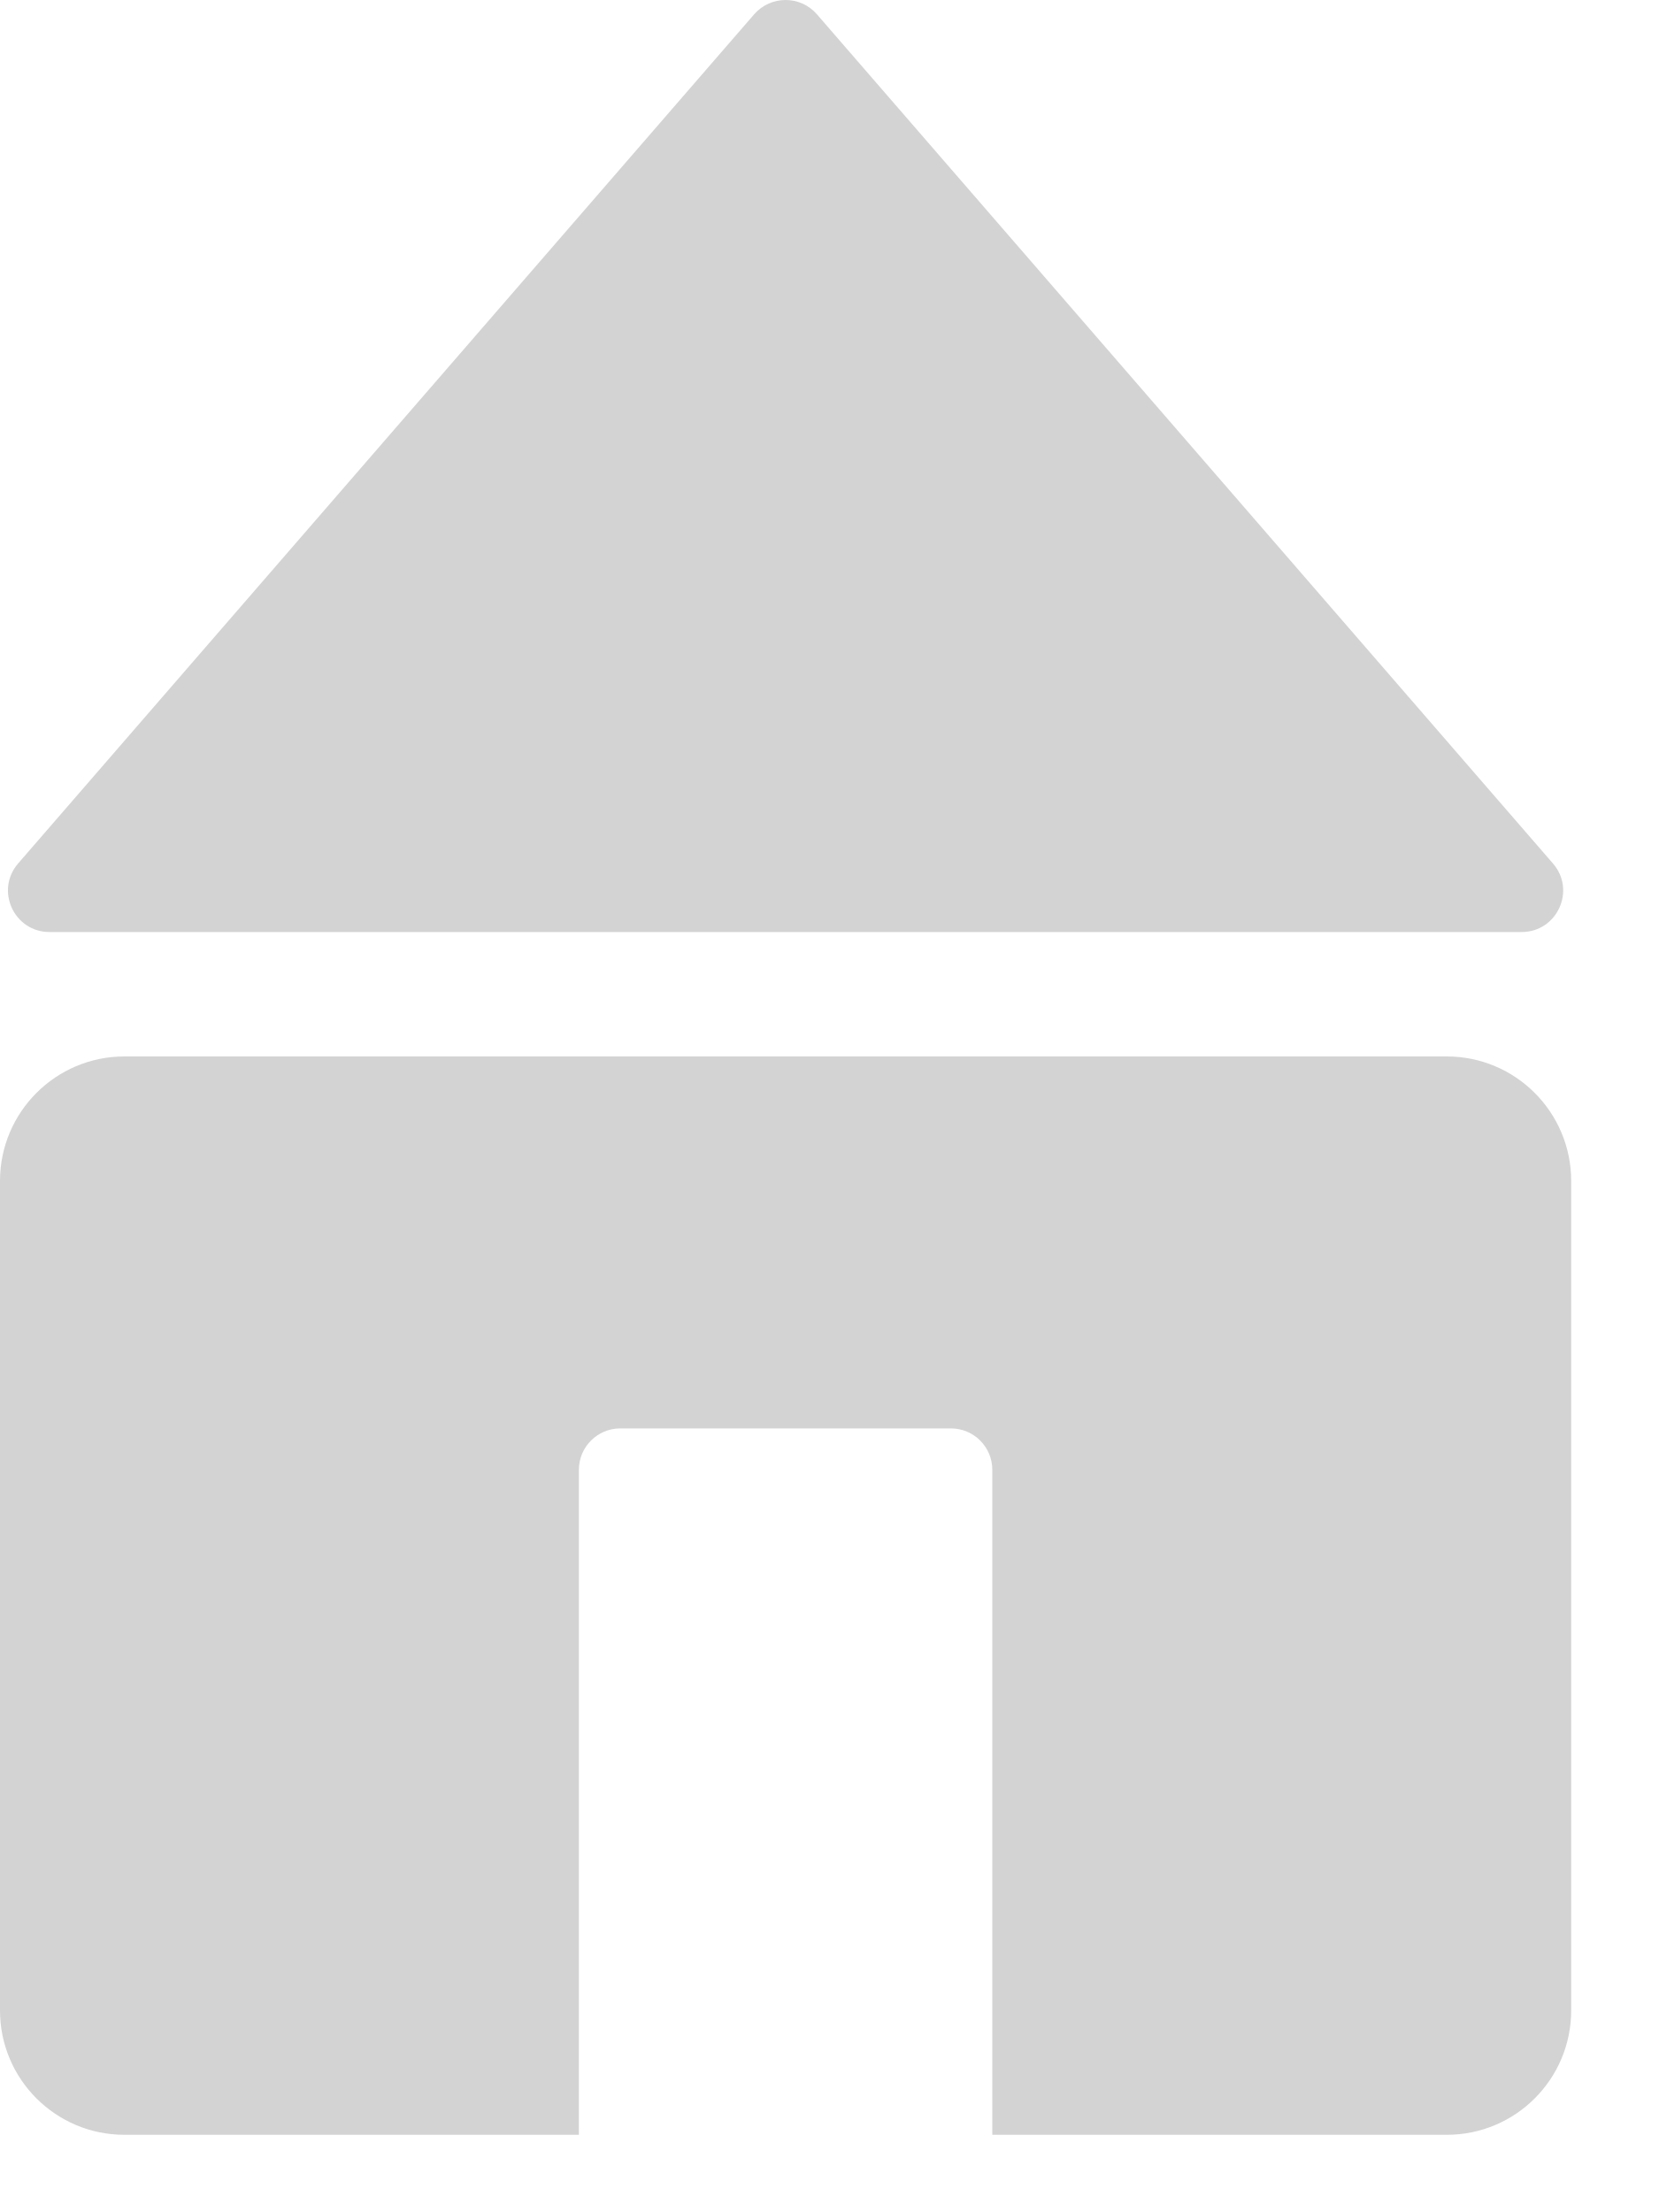
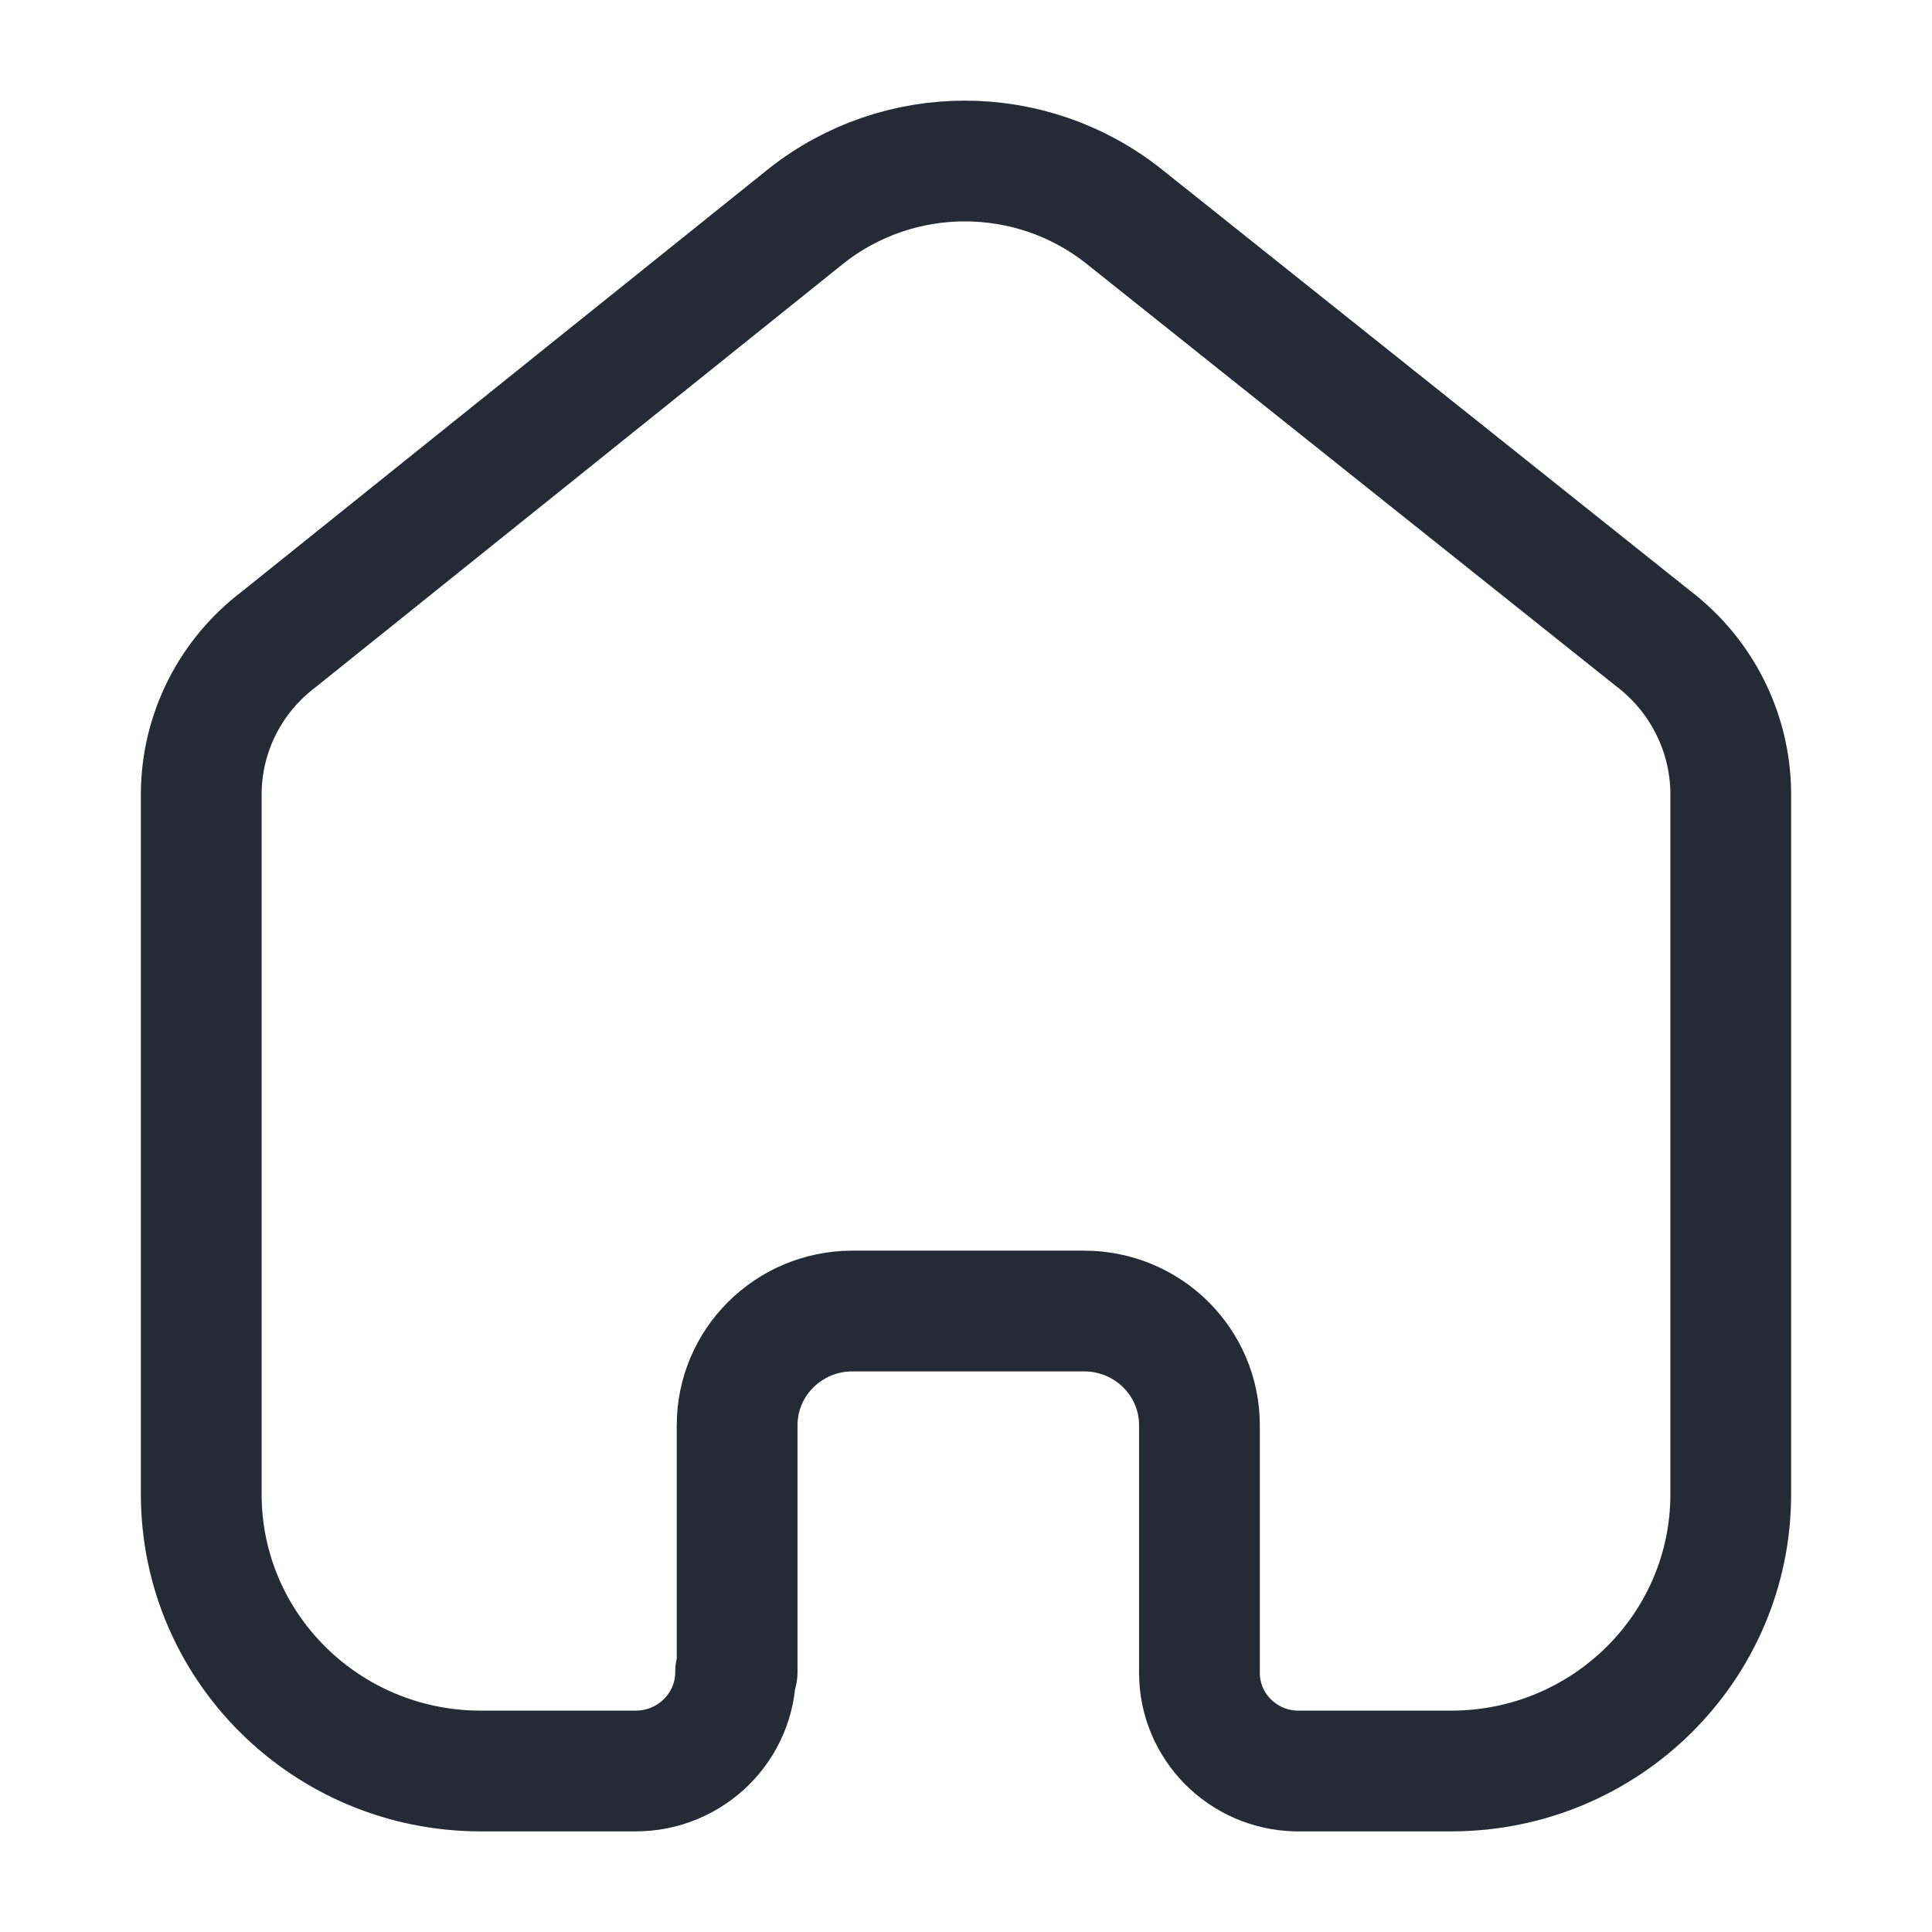
- <svg xmlns="http://www.w3.org/2000/svg" width="15" height="20" viewBox="0 0 15 20" fill="none">
-   <path fill-rule="evenodd" clip-rule="evenodd" d="M0.164 7.807C-0.046 8.05 0.126 8.427 0.448 8.427H13.758C14.079 8.427 14.252 8.05 14.041 7.807L7.386 0.129C7.237 -0.043 6.969 -0.043 6.819 0.129L0.164 7.807Z" fill="#D4D3D4" />
-   <path d="M1.125 9.552C0.504 9.552 0 10.056 0 10.678V18.177C0 18.799 0.504 19.302 1.125 19.302H5.234V13.29C5.234 13.082 5.402 12.915 5.609 12.915H8.597C8.804 12.915 8.972 13.082 8.972 13.29V19.302H13.081C13.702 19.302 14.206 18.799 14.206 18.177V10.678C14.206 10.056 13.702 9.552 13.081 9.552H1.125Z" fill="#D4D3D4" />
+ <svg xmlns="http://www.w3.org/2000/svg" width="24" height="24" viewBox="0 0 24 24" fill="none">
+   <path d="M9.157 20.771V17.705C9.157 16.925 9.793 16.291 10.581 16.286H13.467C14.259 16.286 14.9 16.921 14.9 17.705V17.705V20.781C14.9 21.443 15.434 21.985 16.103 22H18.027C19.945 22 21.5 20.461 21.5 18.562V18.562V9.838C21.49 9.091 21.136 8.389 20.538 7.933L13.958 2.685C12.805 1.772 11.166 1.772 10.013 2.685L3.462 7.943C2.862 8.397 2.507 9.1 2.5 9.847V18.562C2.5 20.461 4.055 22 5.973 22H7.897C8.582 22 9.138 21.45 9.138 20.771V20.771" stroke="#242B35" stroke-width="1.5" stroke-linecap="round" stroke-linejoin="round" />
</svg>
